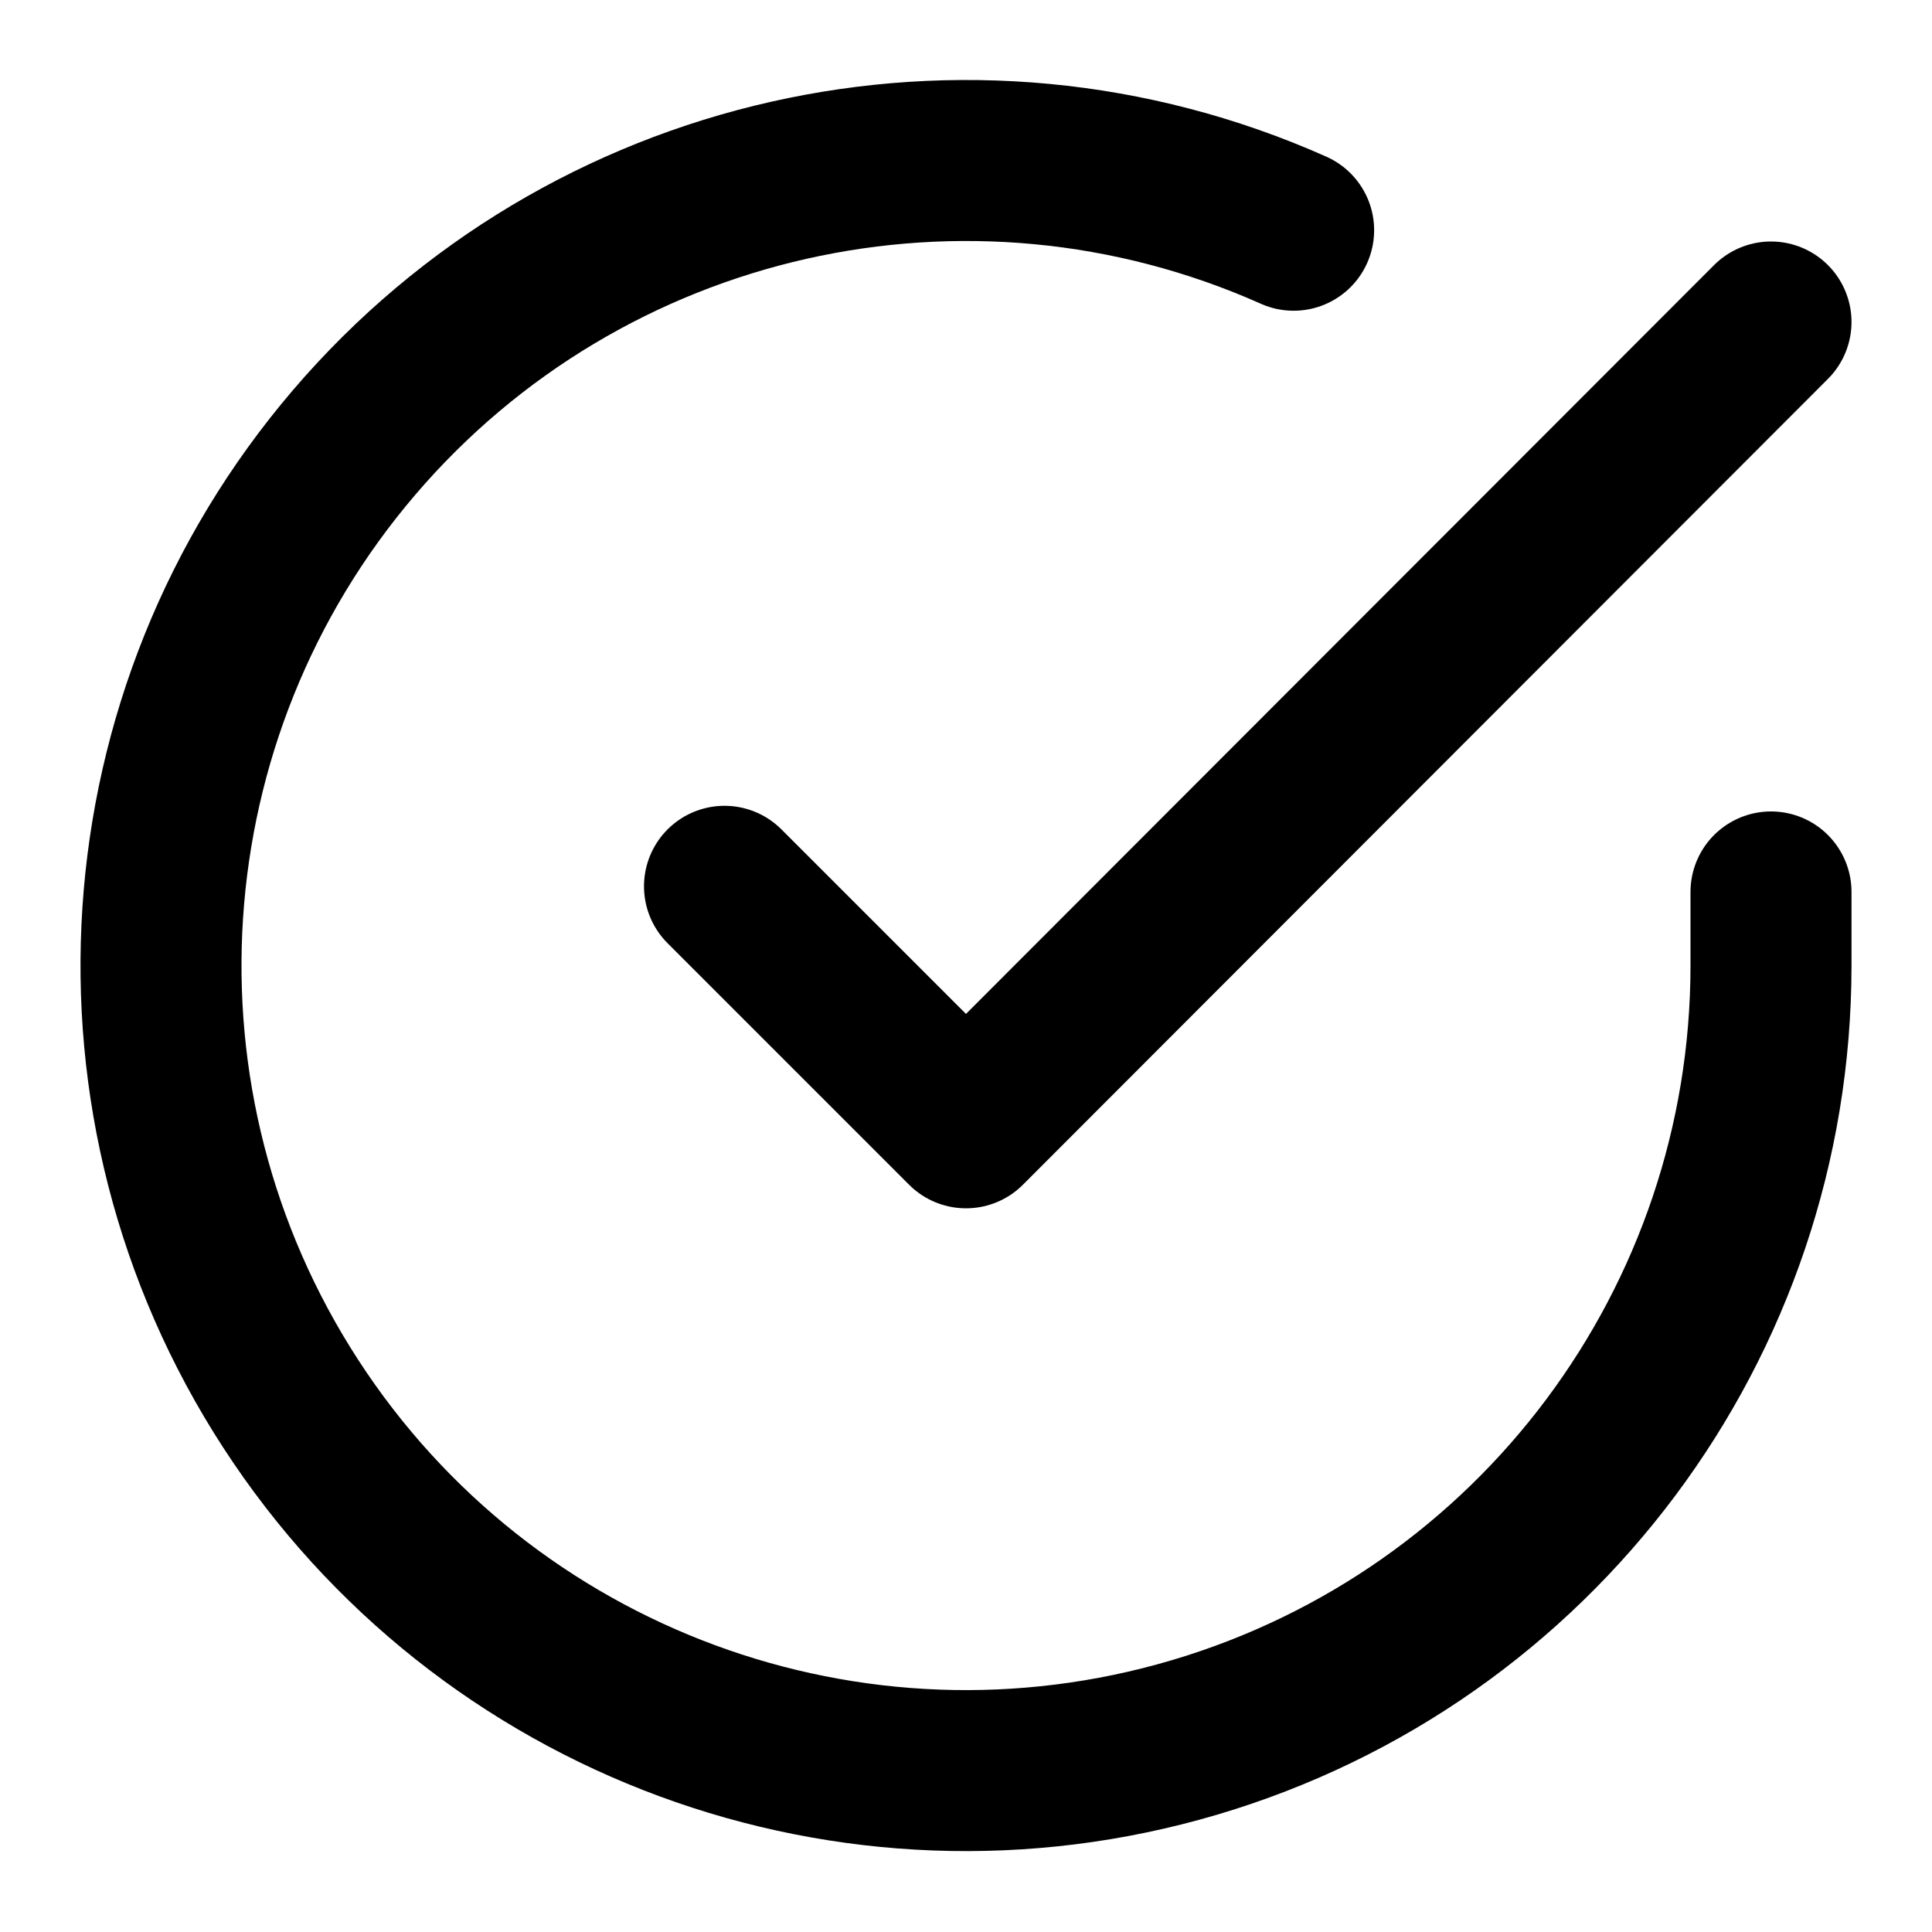
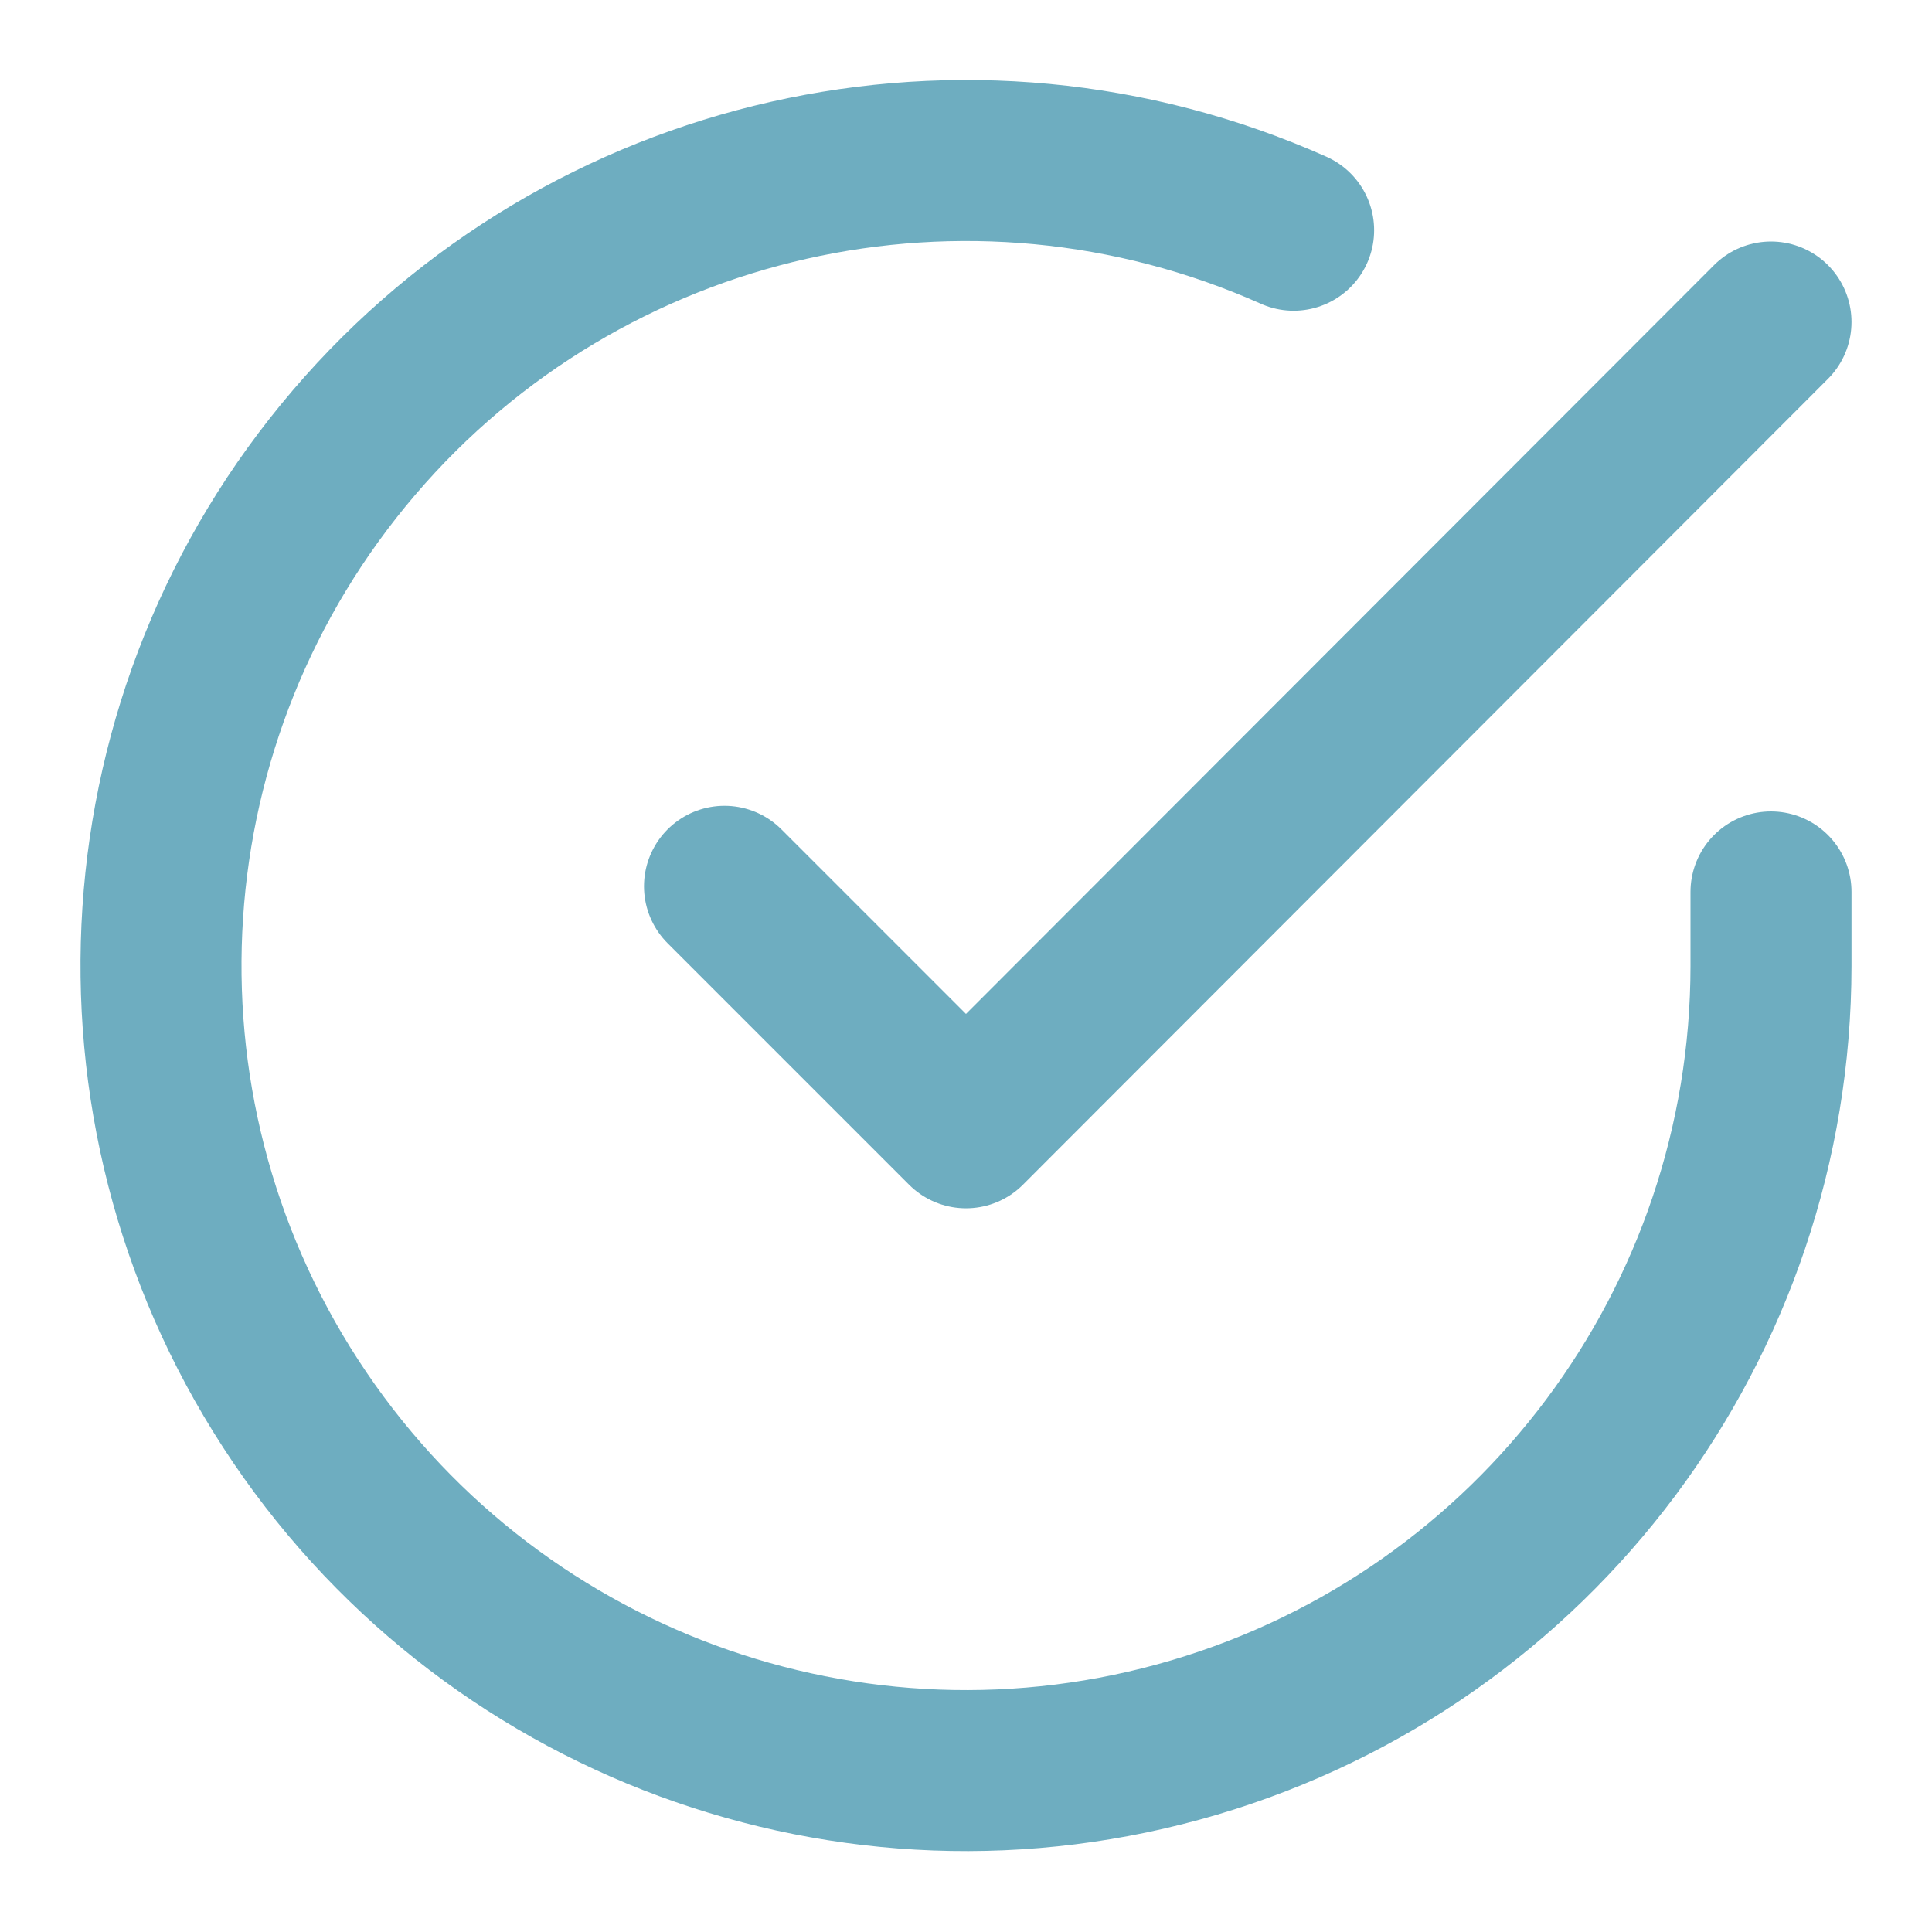
- <svg xmlns="http://www.w3.org/2000/svg" width="36" height="36" viewBox="0 0 24 24" fill="none" stroke="currentColor" stroke-width="2" stroke-linecap="round" stroke-linejoin="round" class="feather feather-check-circle">
+ <svg xmlns="http://www.w3.org/2000/svg" width="36" height="36" viewBox="0 0 24 24" fill="none" stroke="#6eadc0" stroke-width="2" stroke-linecap="round" stroke-linejoin="round" class="feather feather-check-circle">
  <path d="M22 11.08V12a10 10 0 1 1-5.93-9.14" />
  <polyline points="22 4 12 14.01 9 11.01" />
</svg>
